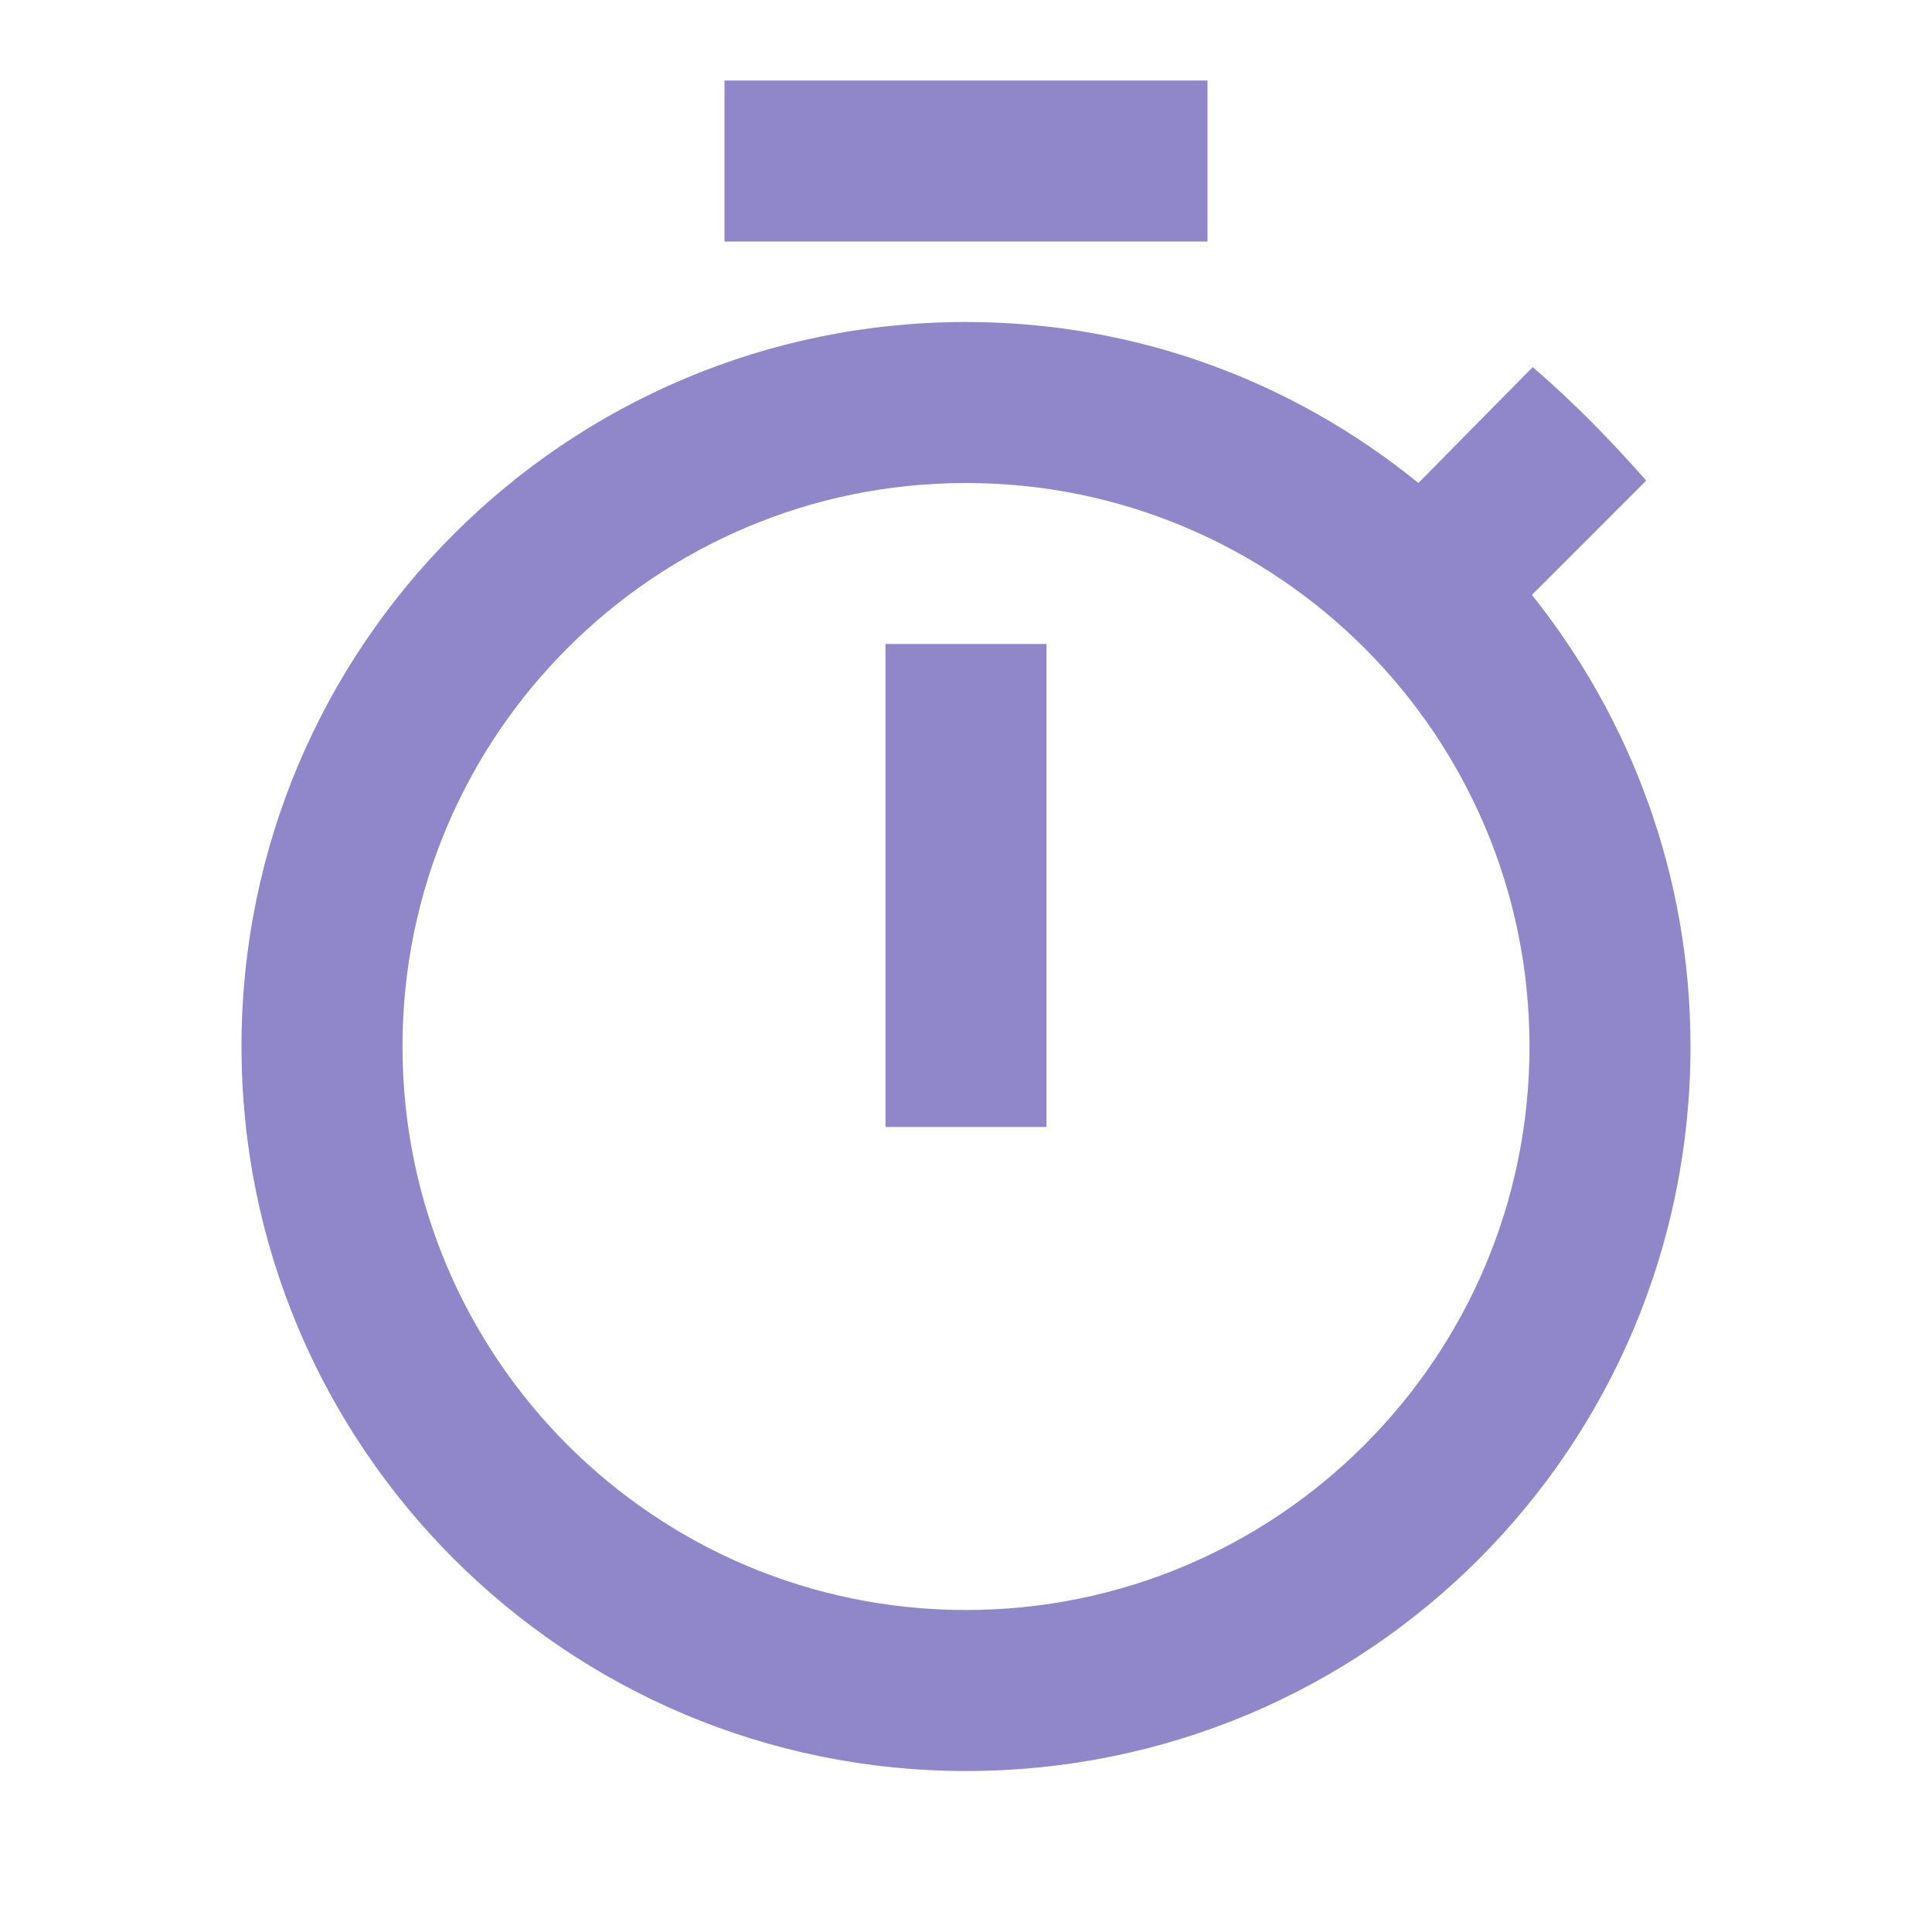
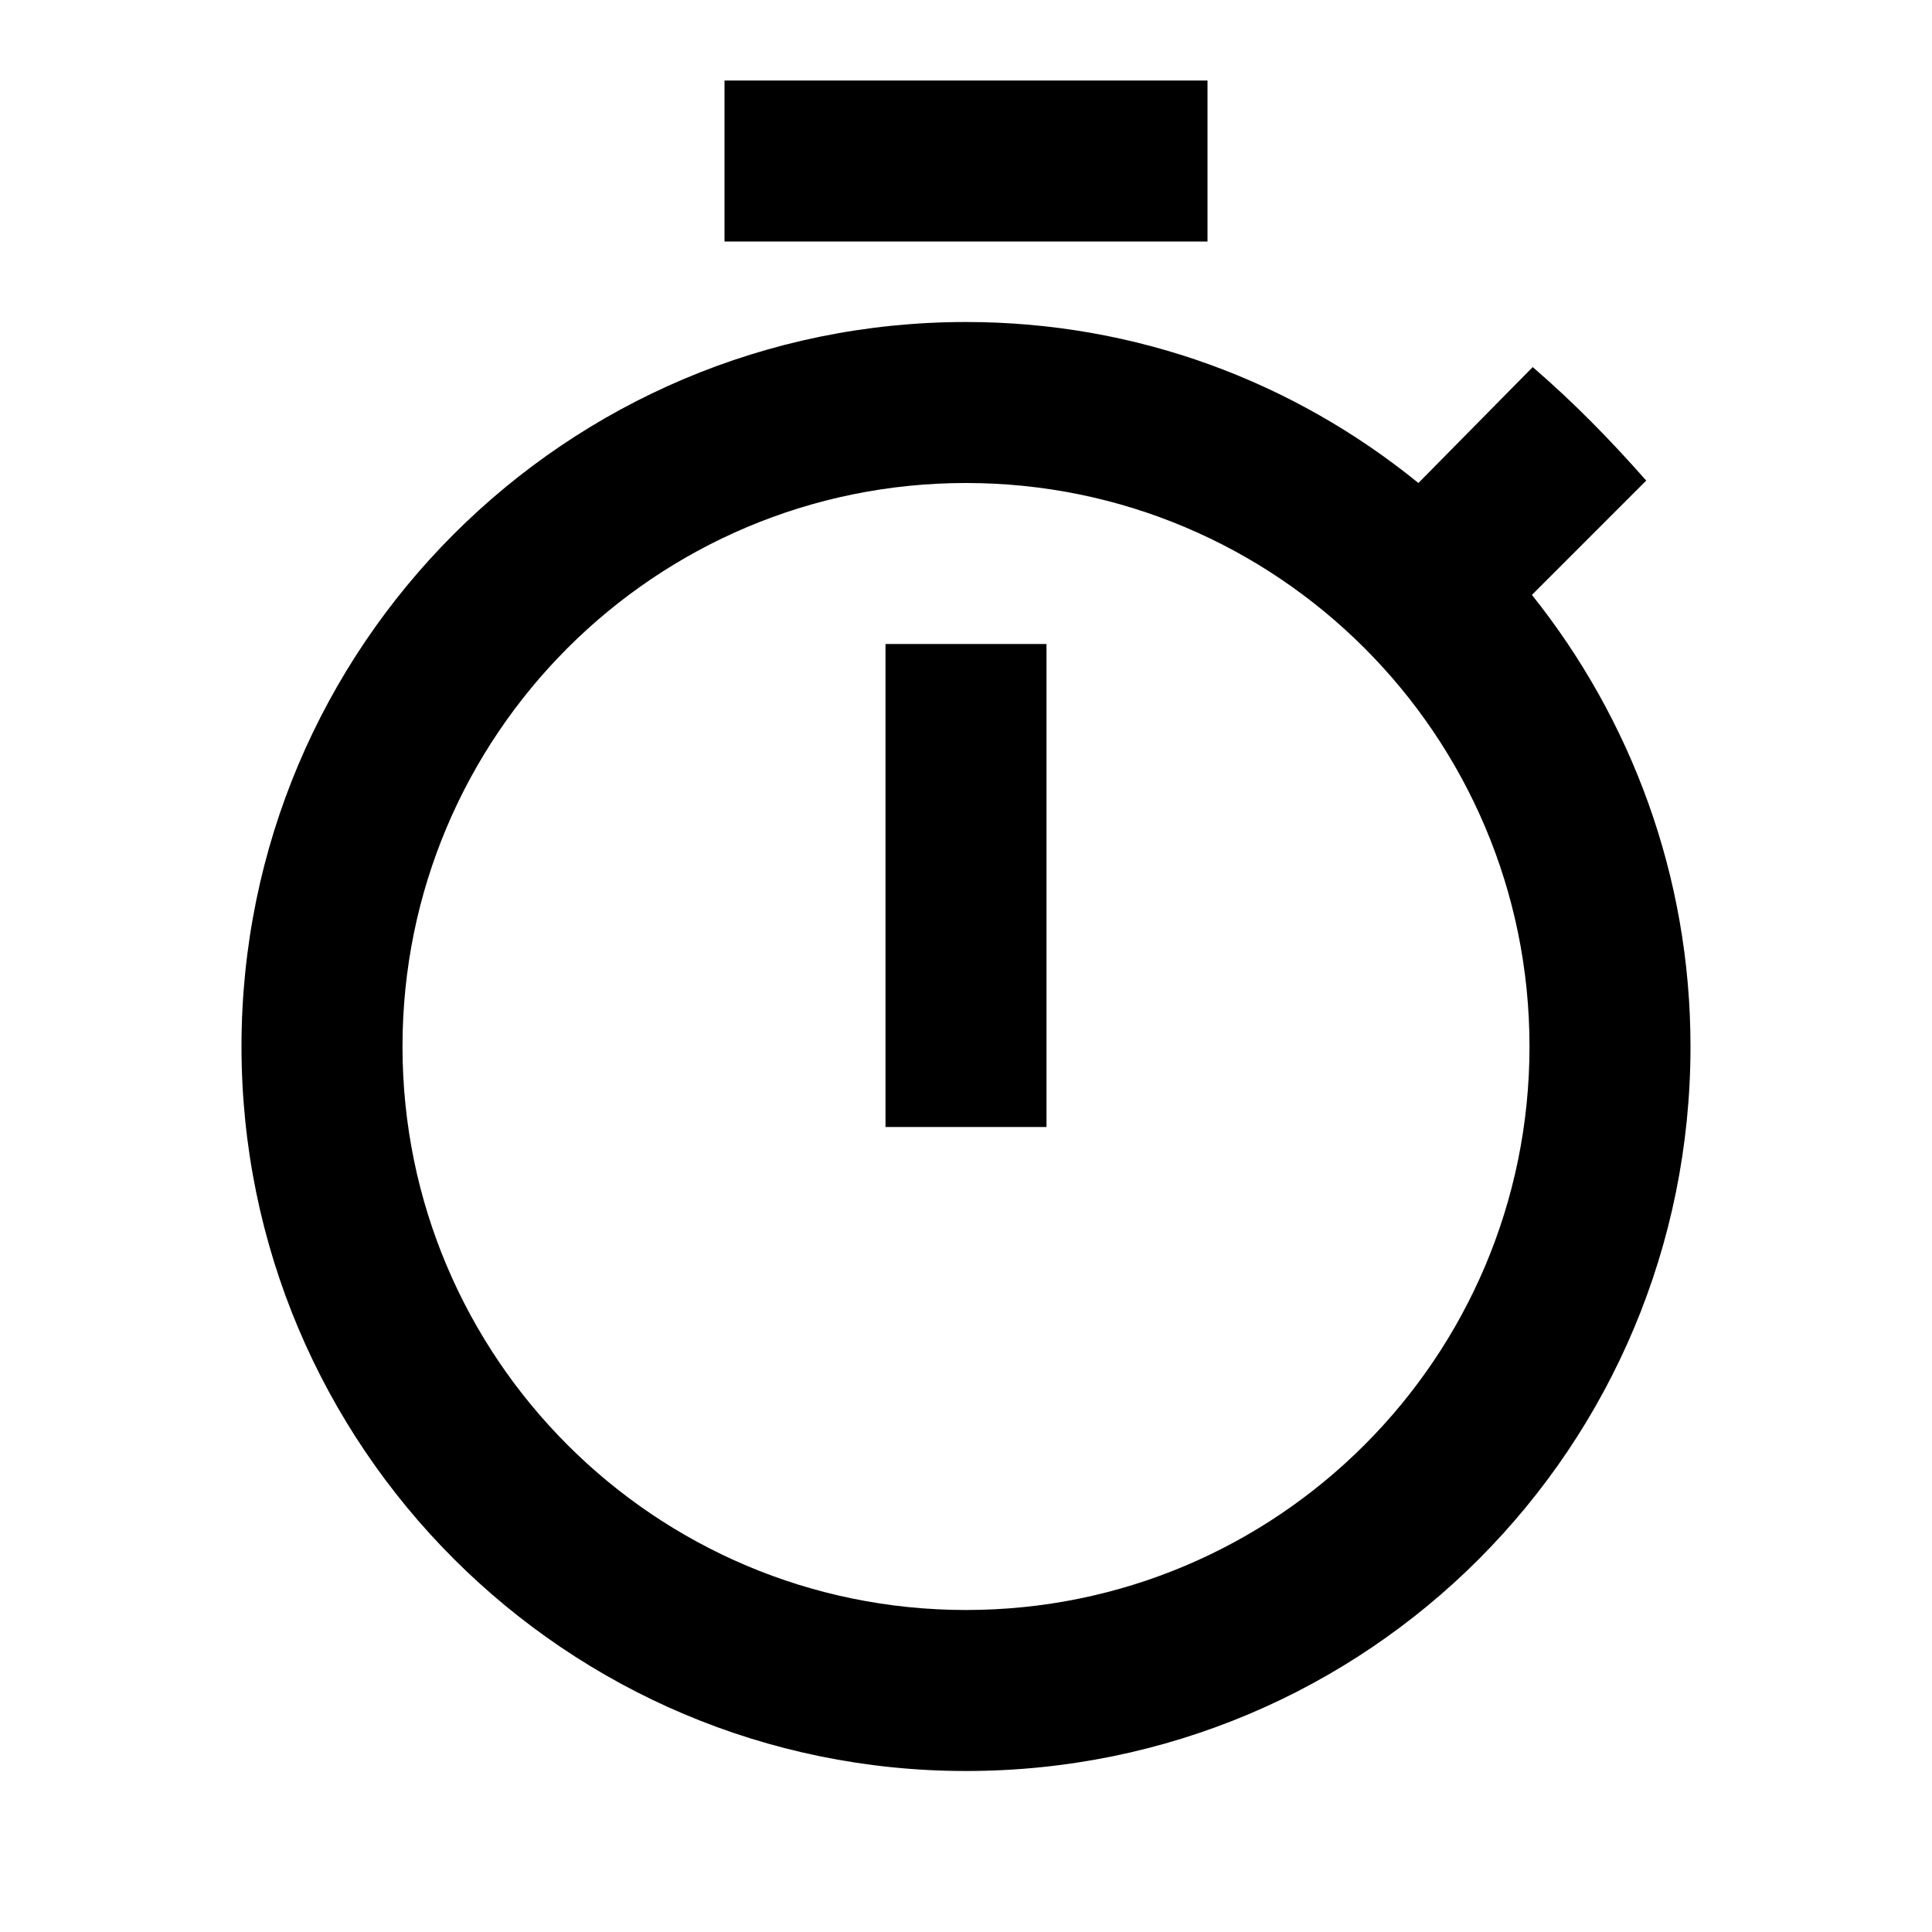
- <svg xmlns="http://www.w3.org/2000/svg" viewBox="0 0 24 24" role="presentation" fill="#9086CA">
+ <svg xmlns="http://www.w3.org/2000/svg" viewBox="0 0 24 24" role="presentation" fill="currentColor">
  <path d="M12,20A7,7 0 0,1 5,13A7,7 0 0,1 12,6A7,7 0 0,1 19,13A7,7 0 0,1 12,20M19.03,7.39L20.45,5.97C20,5.46 19.55,5 19.04,4.56L17.62,6C16.07,4.74 14.12,4 12,4A9,9 0 0,0 3,13A9,9 0 0,0 12,22C17,22 21,17.97 21,13C21,10.88 20.26,8.93 19.03,7.39M11,14H13V8H11M15,1H9V3H15V1Z" />
</svg>
